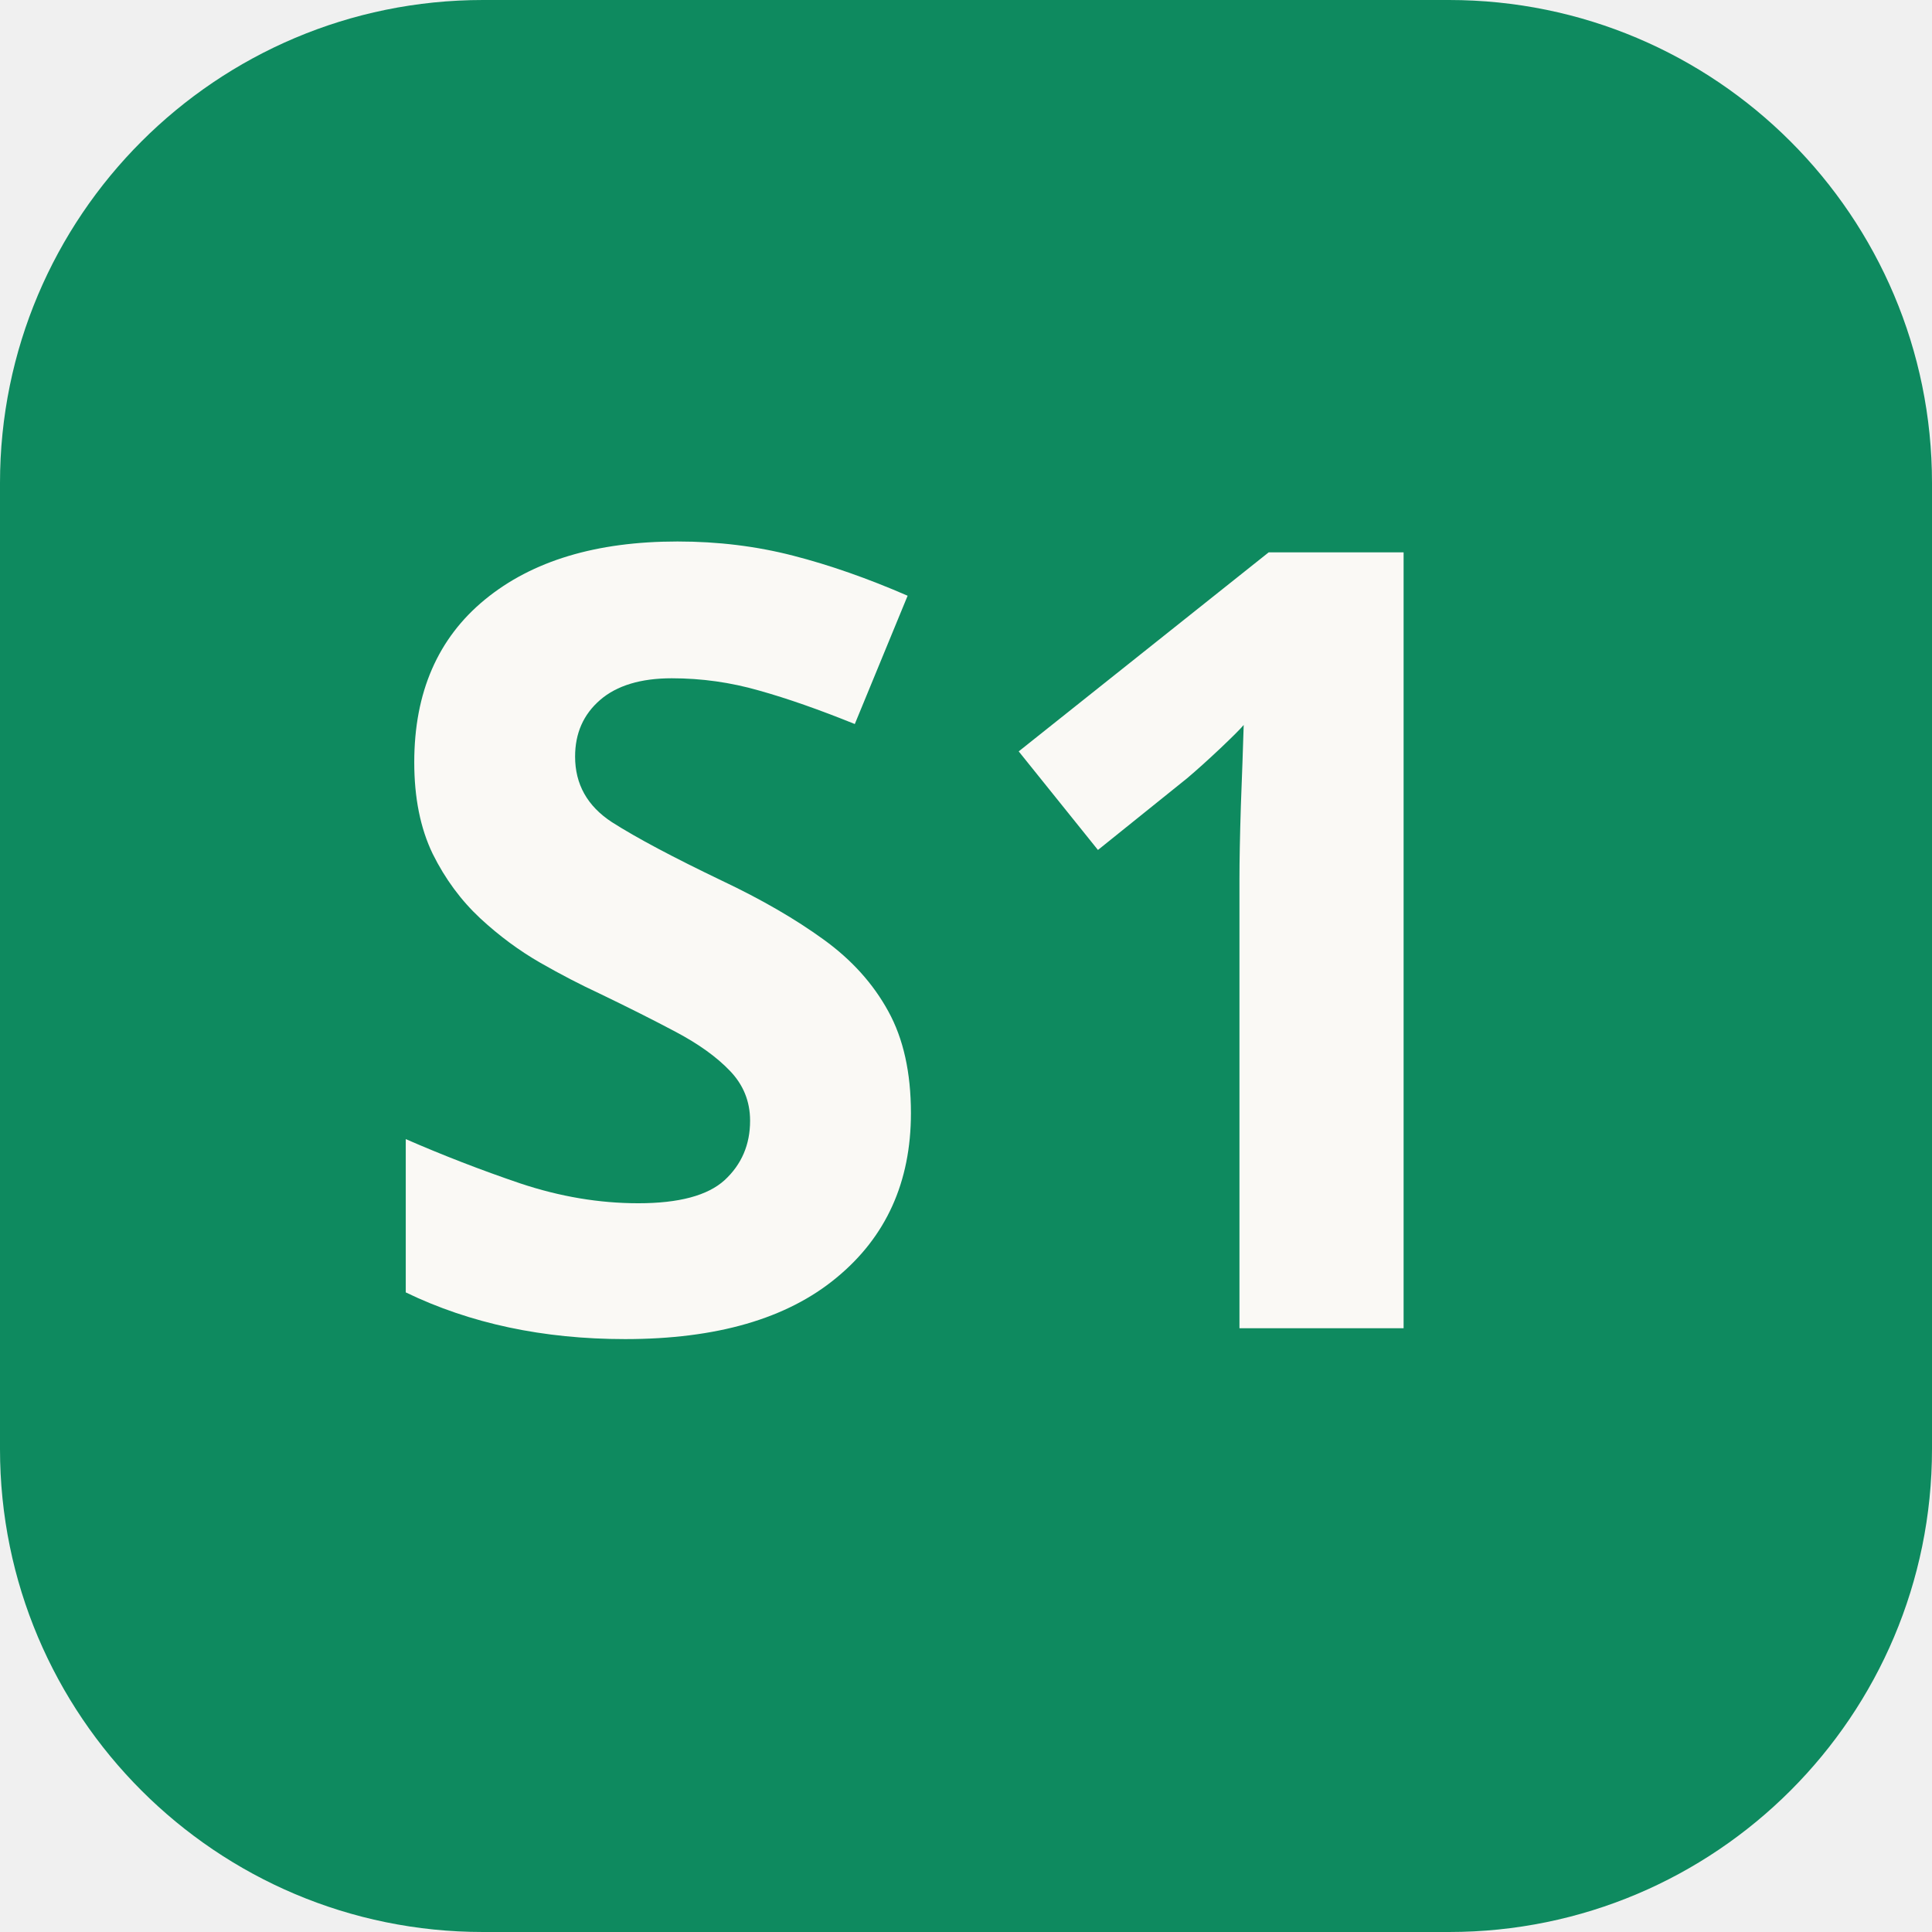
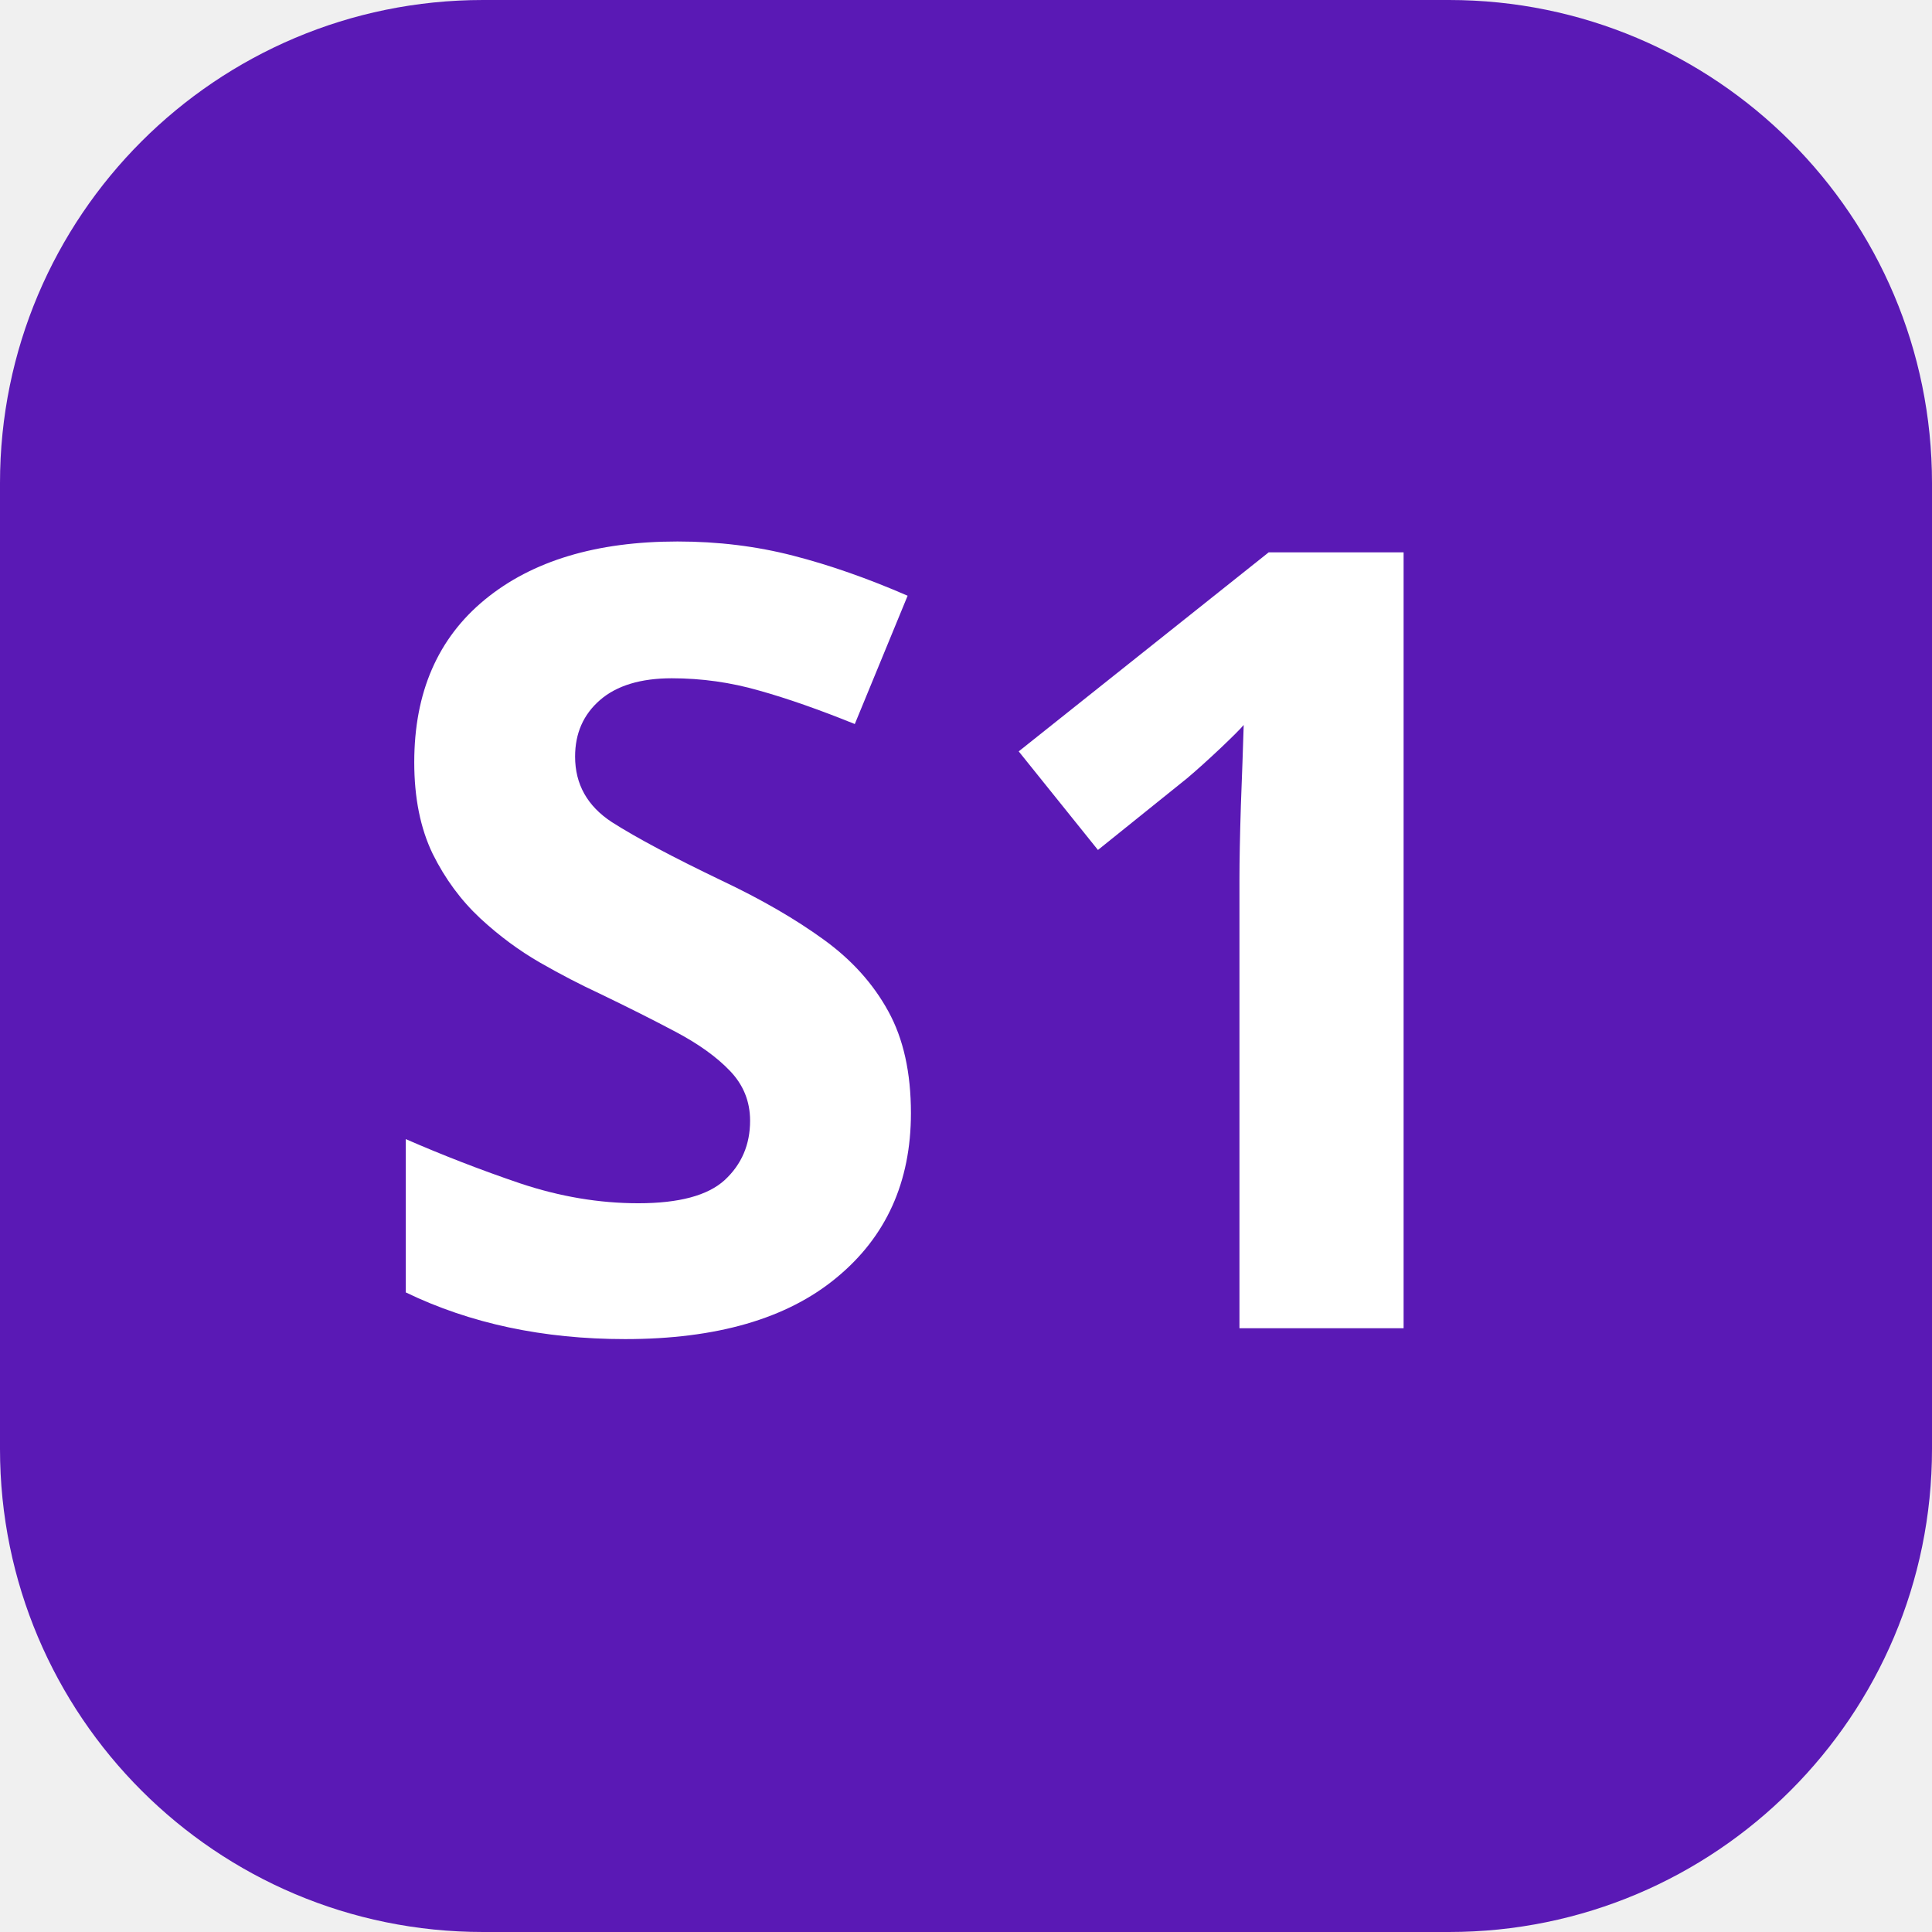
<svg xmlns="http://www.w3.org/2000/svg" viewBox="0 0 64 64">
-   <rect width="64" height="64" rx="16" fill="#0e8a5f" />
-   <text x="32" y="44" text-anchor="middle" font-family="system-ui, sans-serif" font-size="36" font-weight="700" fill="#faf9f5">S1</text>
+   <rect width="64" height="64" rx="16" fill="#5a19b5" />
+   <text x="32" y="44" text-anchor="middle" font-family="system-ui, sans-serif" font-size="36" font-weight="700" fill="#ffffff">S1</text>
</svg>
